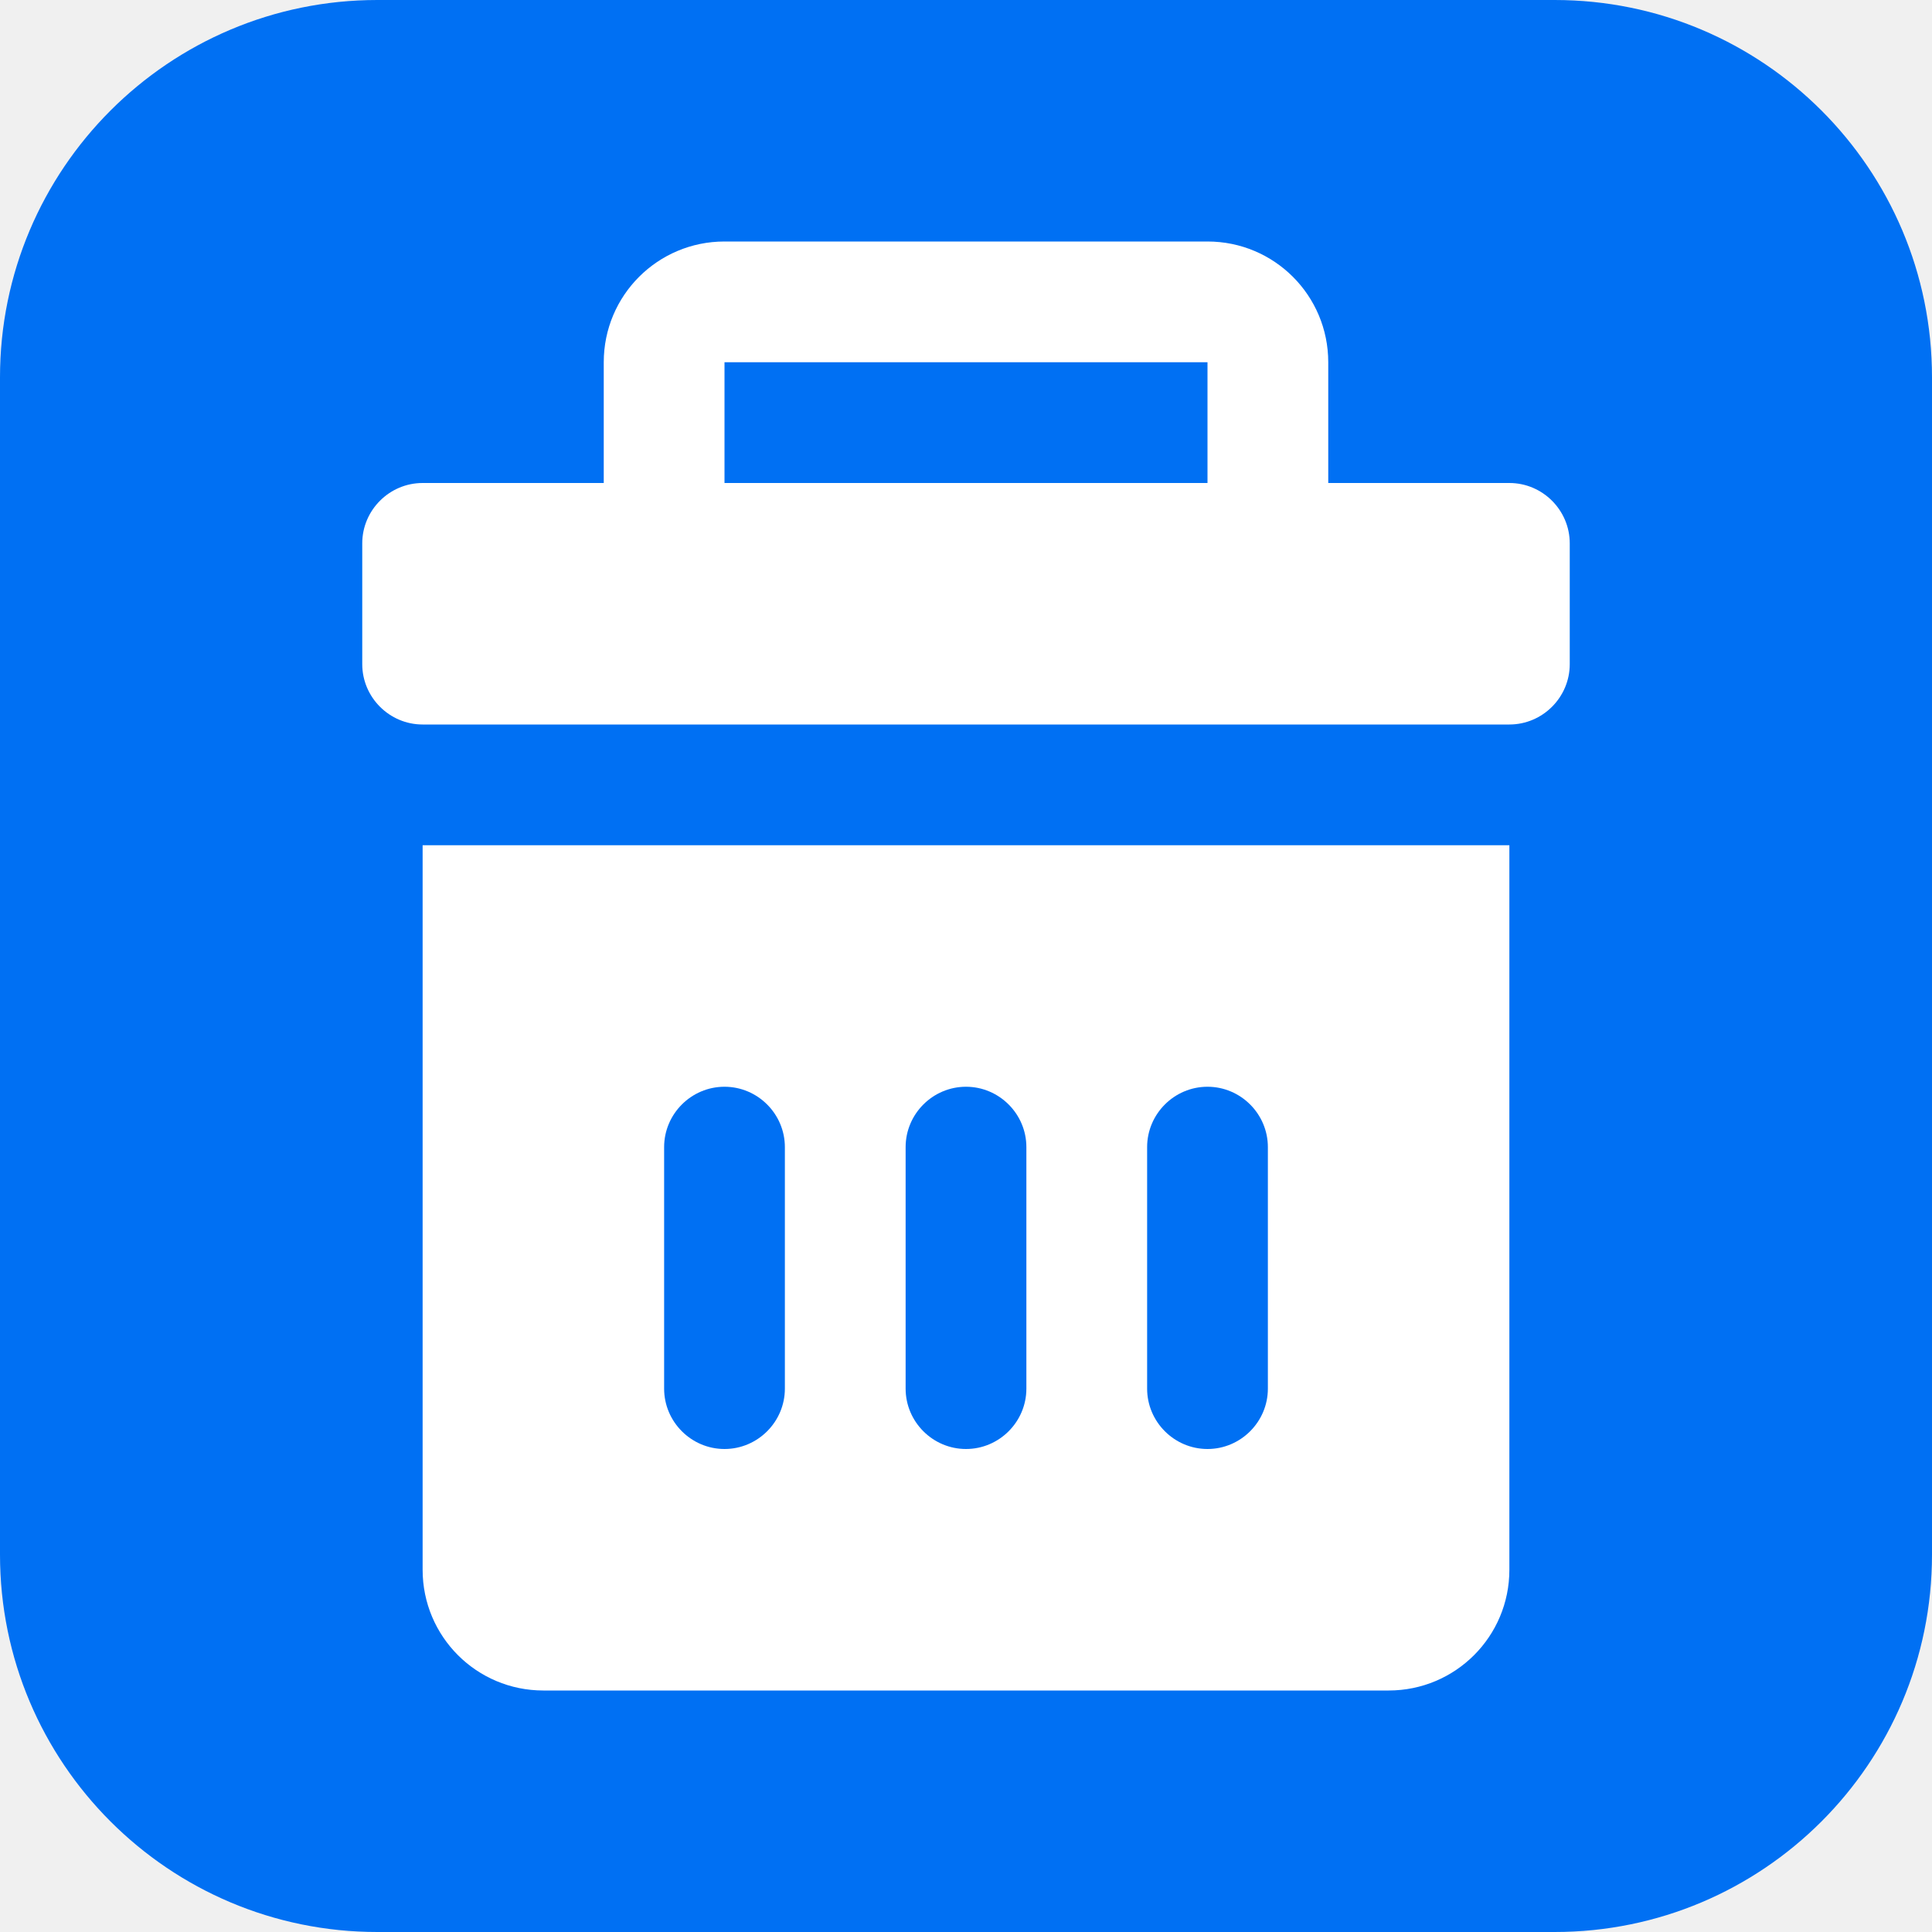
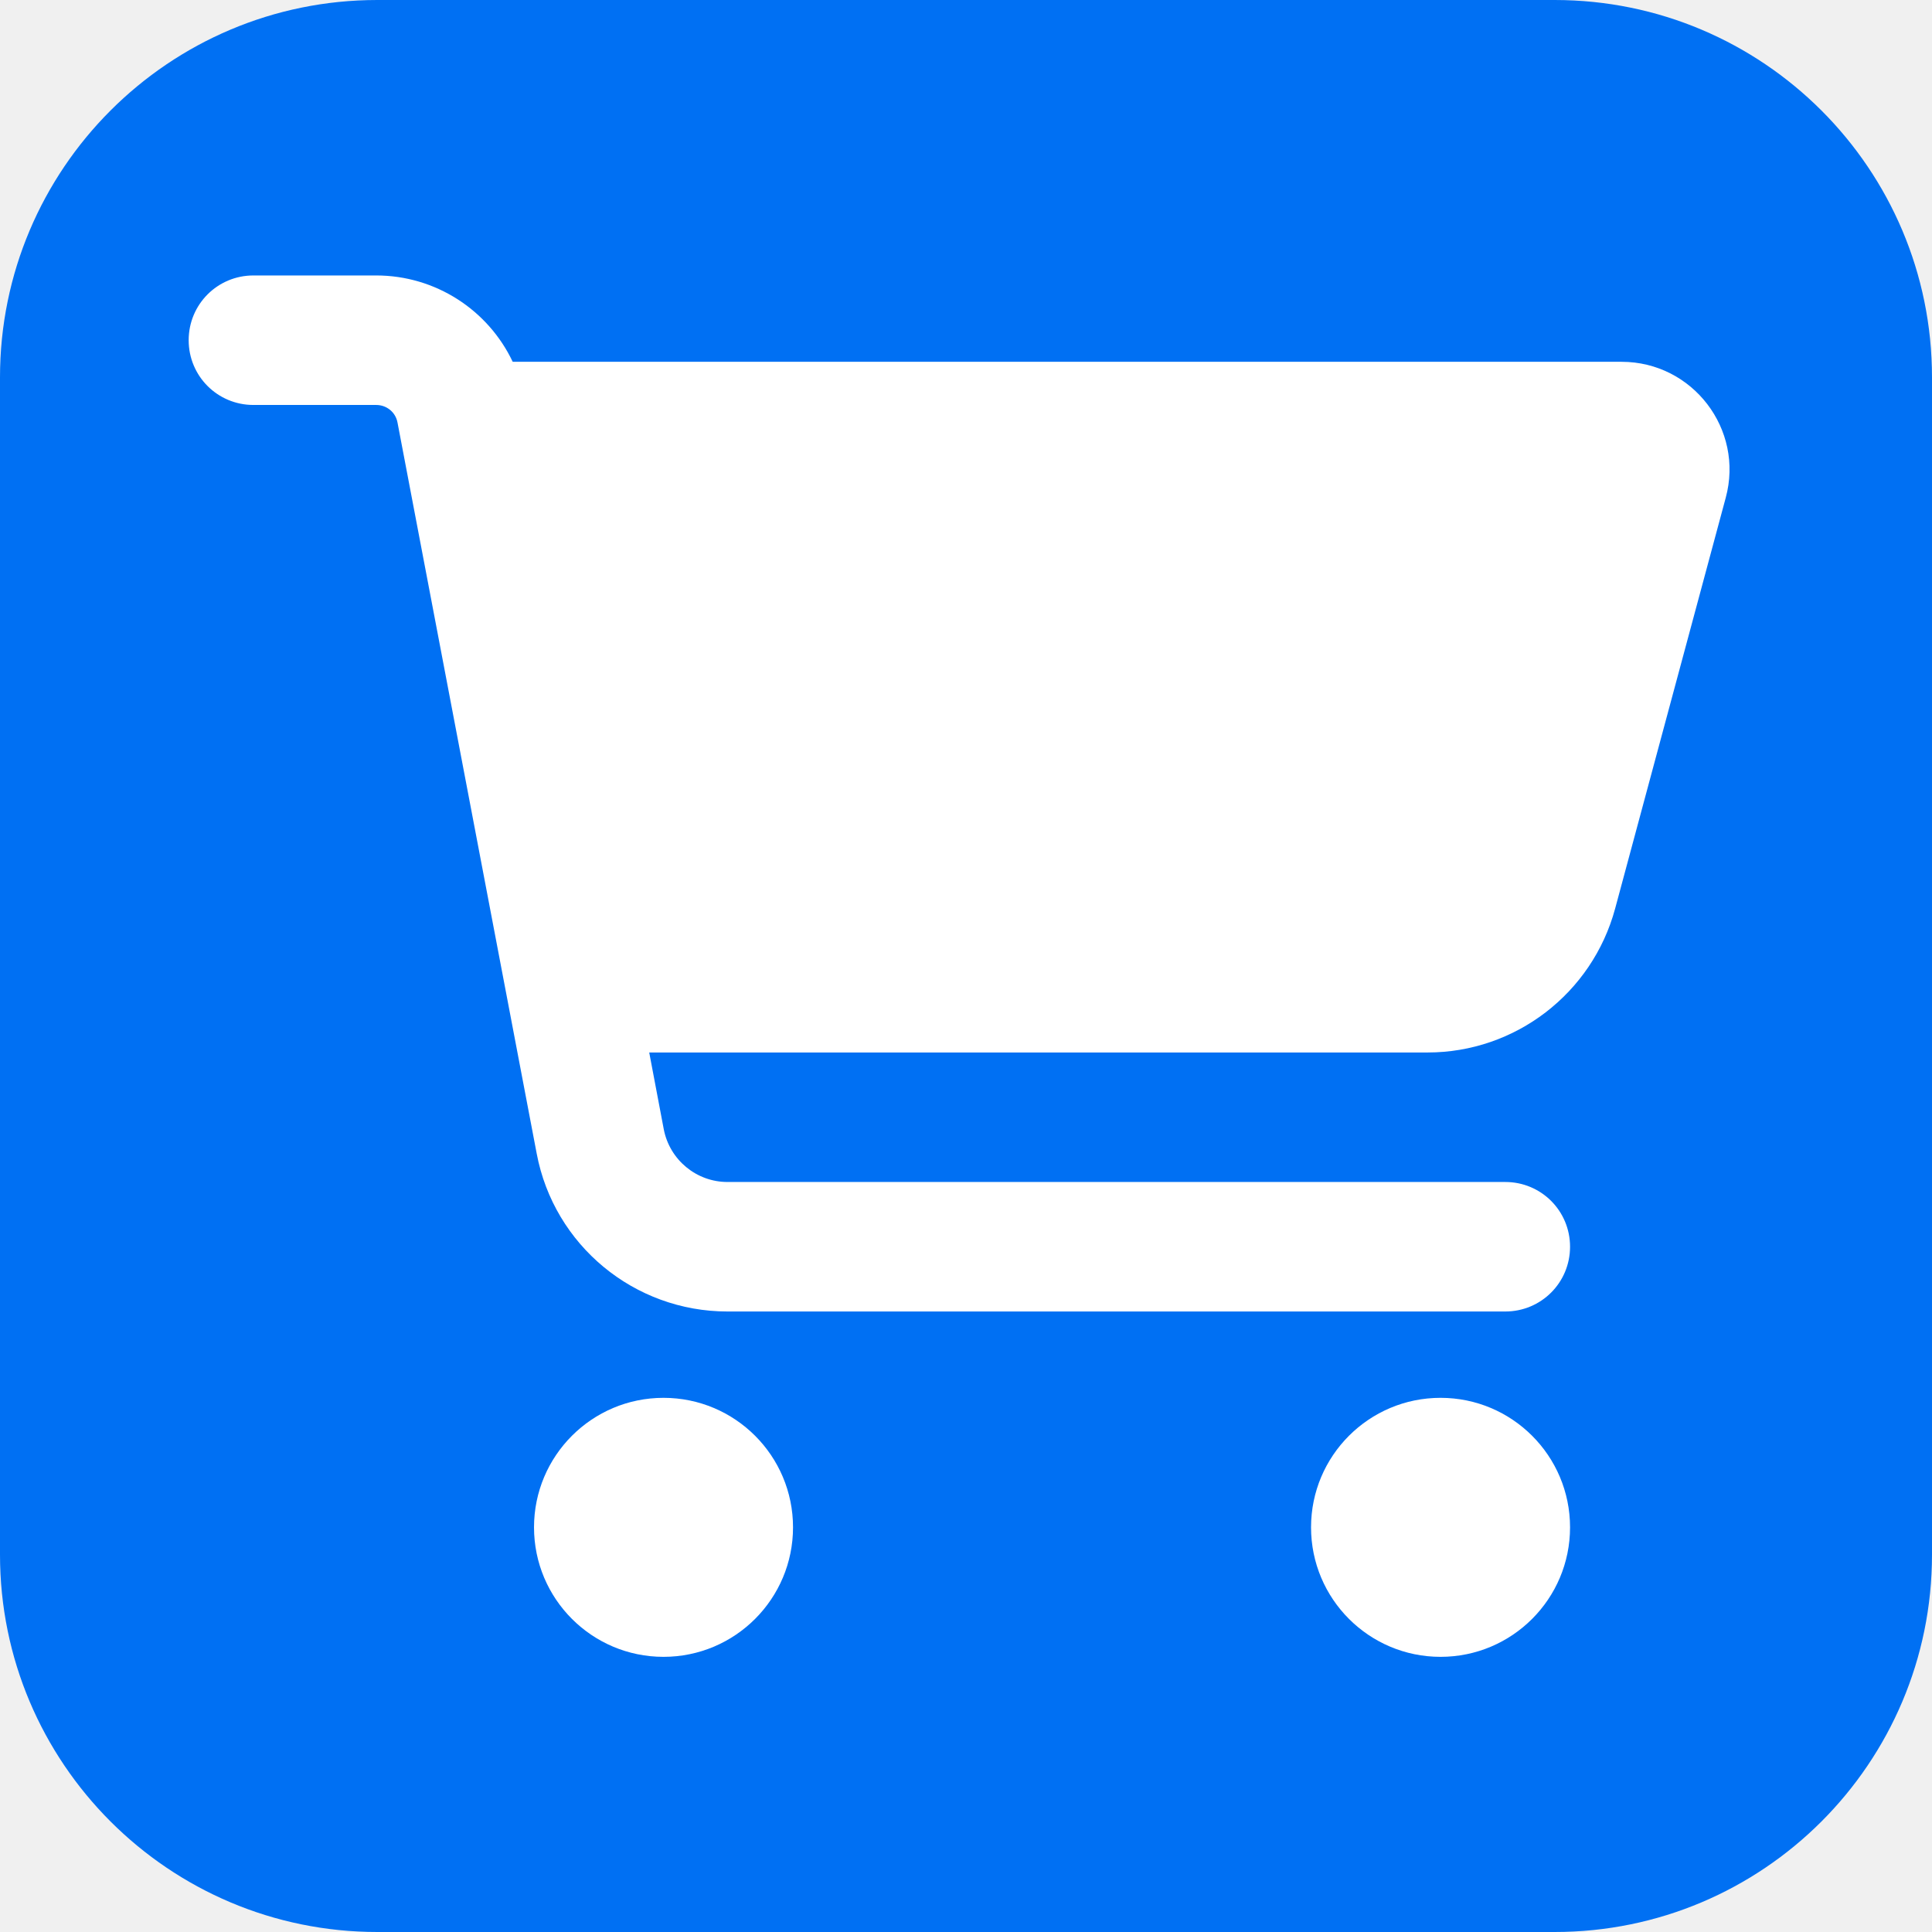
<svg xmlns="http://www.w3.org/2000/svg" viewBox="0 0 512 512" width="512" height="512">
  <rect width="512" height="512" fill="#0070f3" rx="100" />
-   <path fill="#ffffff" d="M160 96c0-17.7 14.3-32 32-32h128c17.7 0 32 14.3 32 32v32h48c8.8 0 16 7.2 16 16v32c0 8.8-7.2 16-16 16H112c-8.8 0-16-7.2-16-16v-32c0-8.8 7.2-16 16-16h48V96zm32 32h128V96H192v32zM112 224h288v192c0 17.7-14.3 32-32 32H144c-17.7 0-32-14.3-32-32V224zm80 64c-8.8 0-16 7.2-16 16v64c0 8.8 7.2 16 16 16s16-7.2 16-16v-64c0-8.8-7.2-16-16-16zm64 0c-8.8 0-16 7.2-16 16v64c0 8.8 7.2 16 16 16s16-7.2 16-16v-64c0-8.8-7.2-16-16-16zm64 0c-8.8 0-16 7.2-16 16v64c0 8.8 7.2 16 16 16s16-7.2 16-16v-64c0-8.8-7.2-16-16-16z" />
+   <g transform="translate(50, 73) scale(0.715)">
+     <path fill="#ffffff" d="M0 24C0 10.7 10.7 0 24 0H69.5c22 0 41.5 12.8 50.6 32h411c26.3 0 45.5 25 38.6 50.4l-41 152.3c-8.5 31.4-37 53.3-69.5 53.3H170.7l5.4 28.5c2.2 11.3 12.1 19.5 23.6 19.5H488c13.3 0 24 10.7 24 24s-10.7 24-24 24H199.7c-34.6 0-64.3-24.6-70.7-58.5L77.4 54.5c-.7-3.8-4-6.5-7.9-6.5H24C10.7 48 0 37.3 0 24zM128 464a48 48 0 1 1 96 0 48 48 0 1 1 -96 0zm336-48a48 48 0 1 1 0 96 48 48 0 1 1 0-96z" />
+   </g>
</svg>
